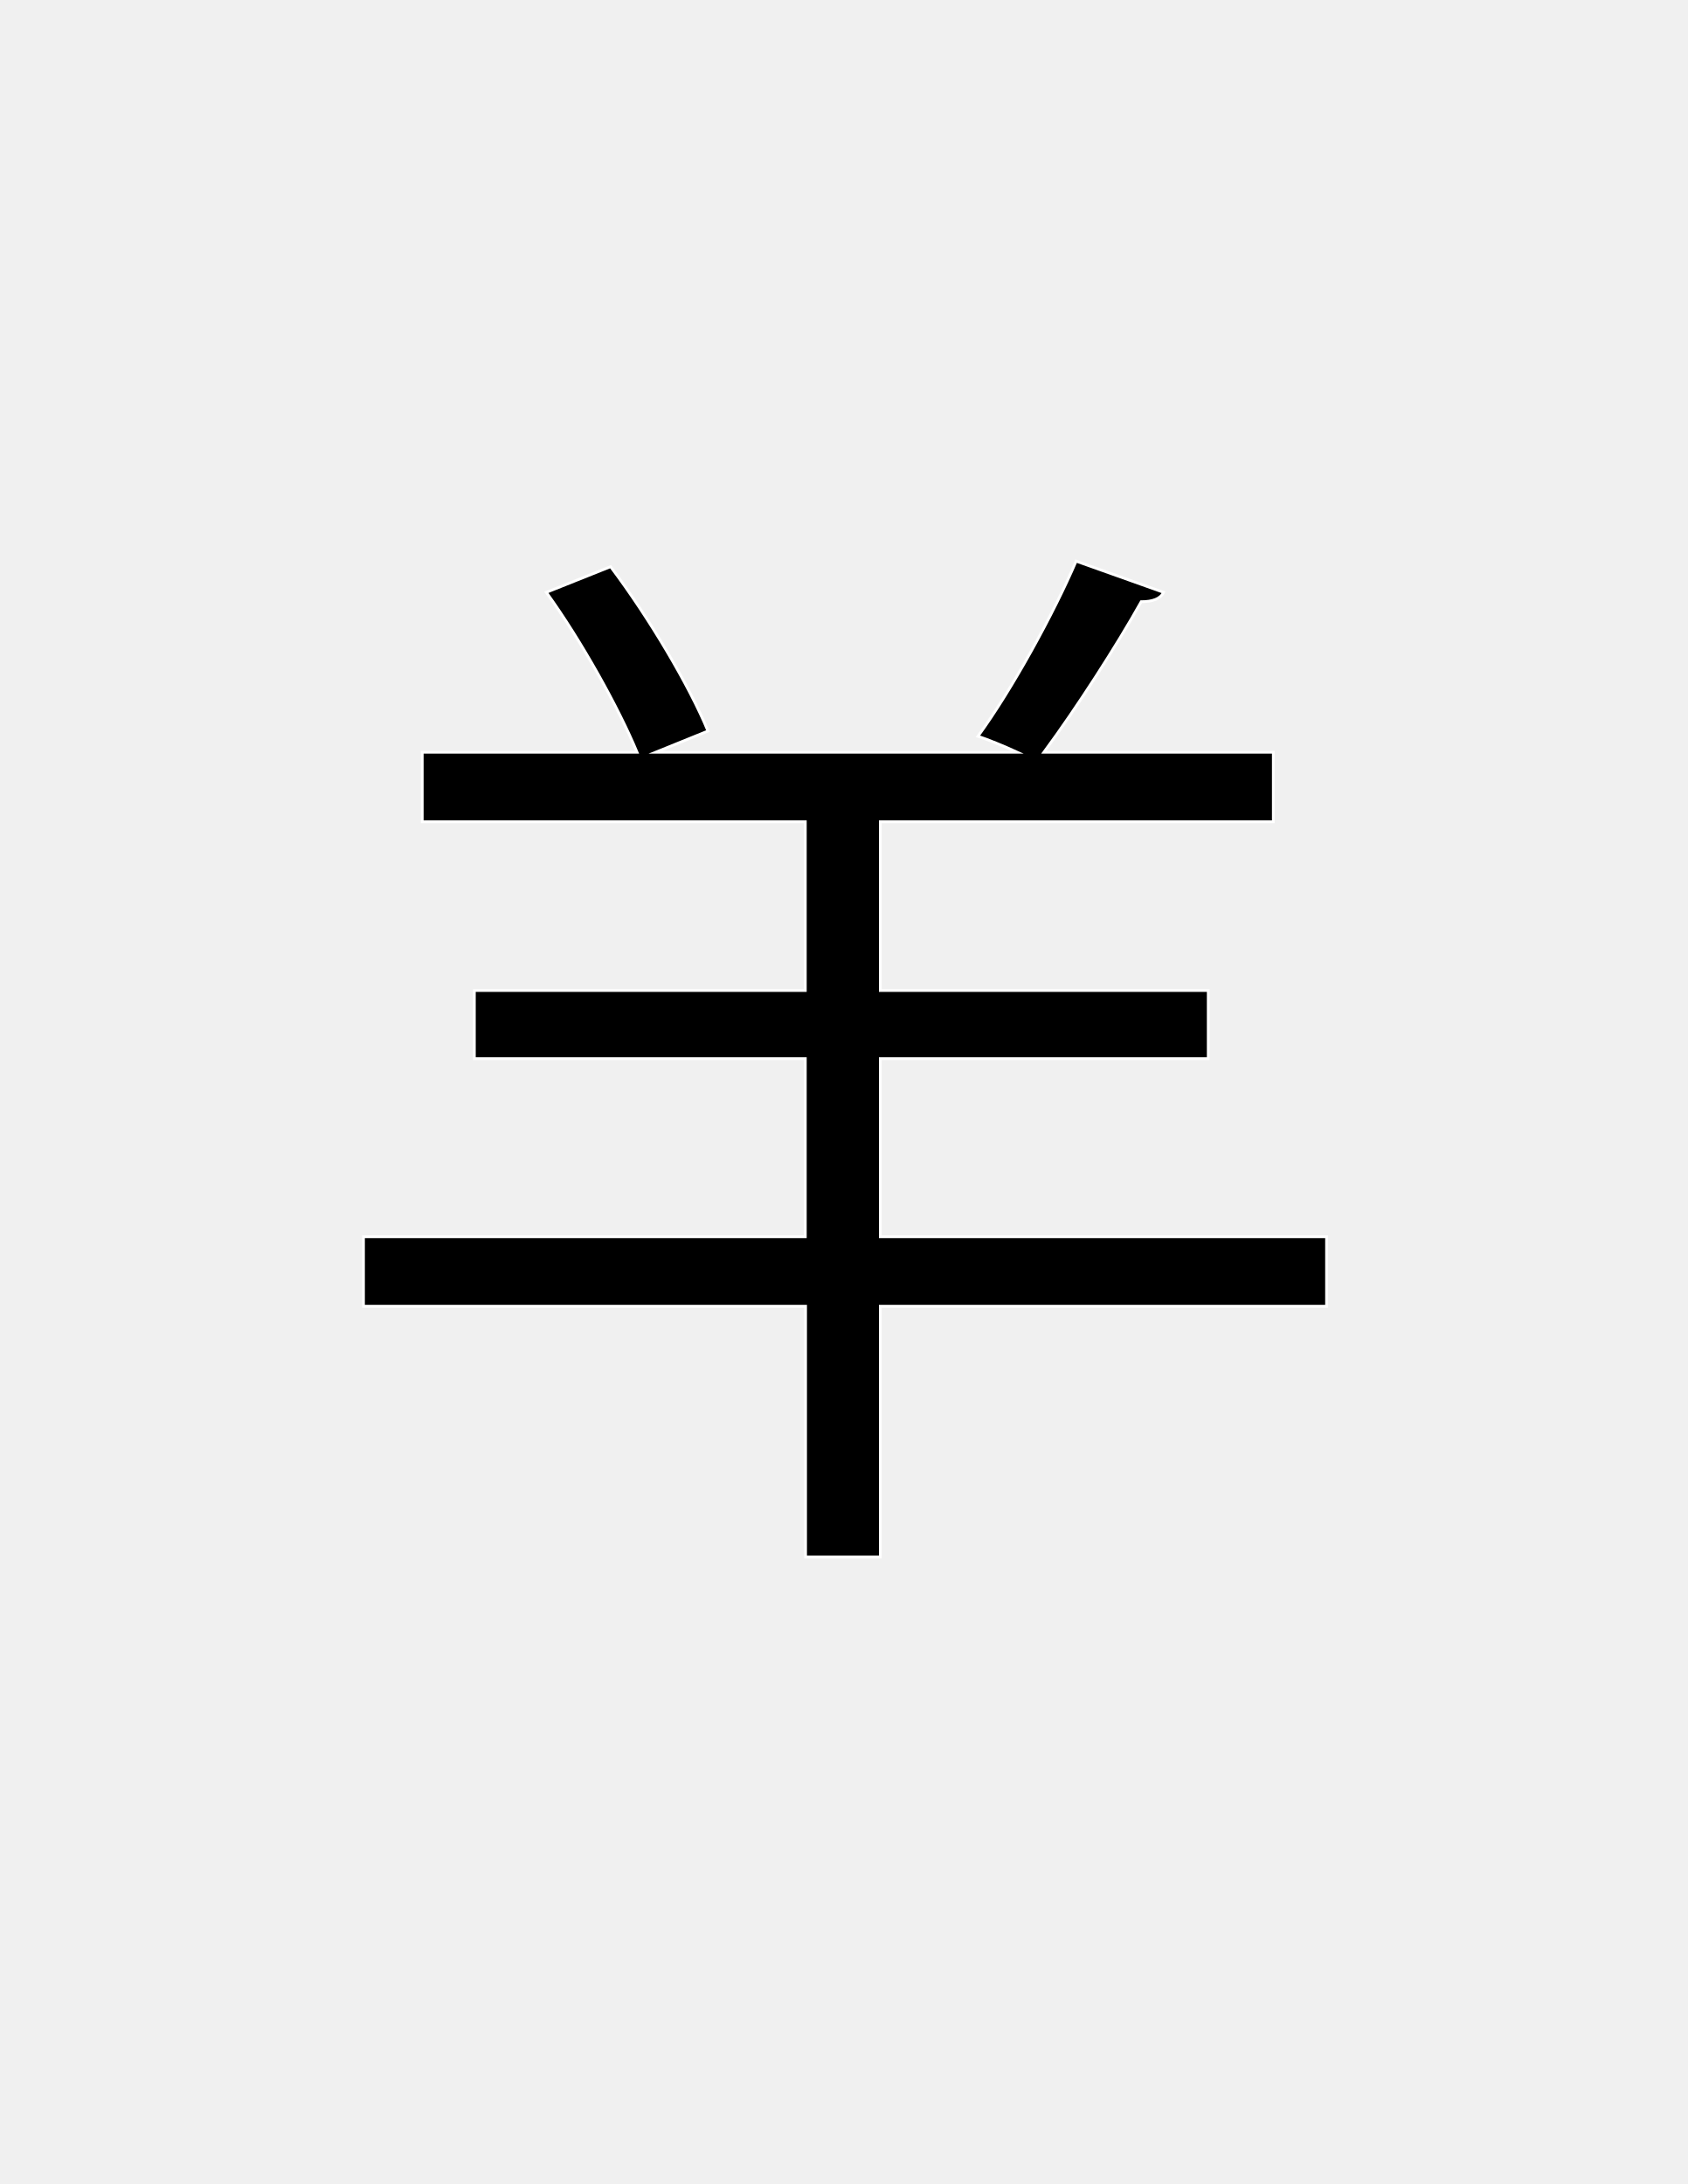
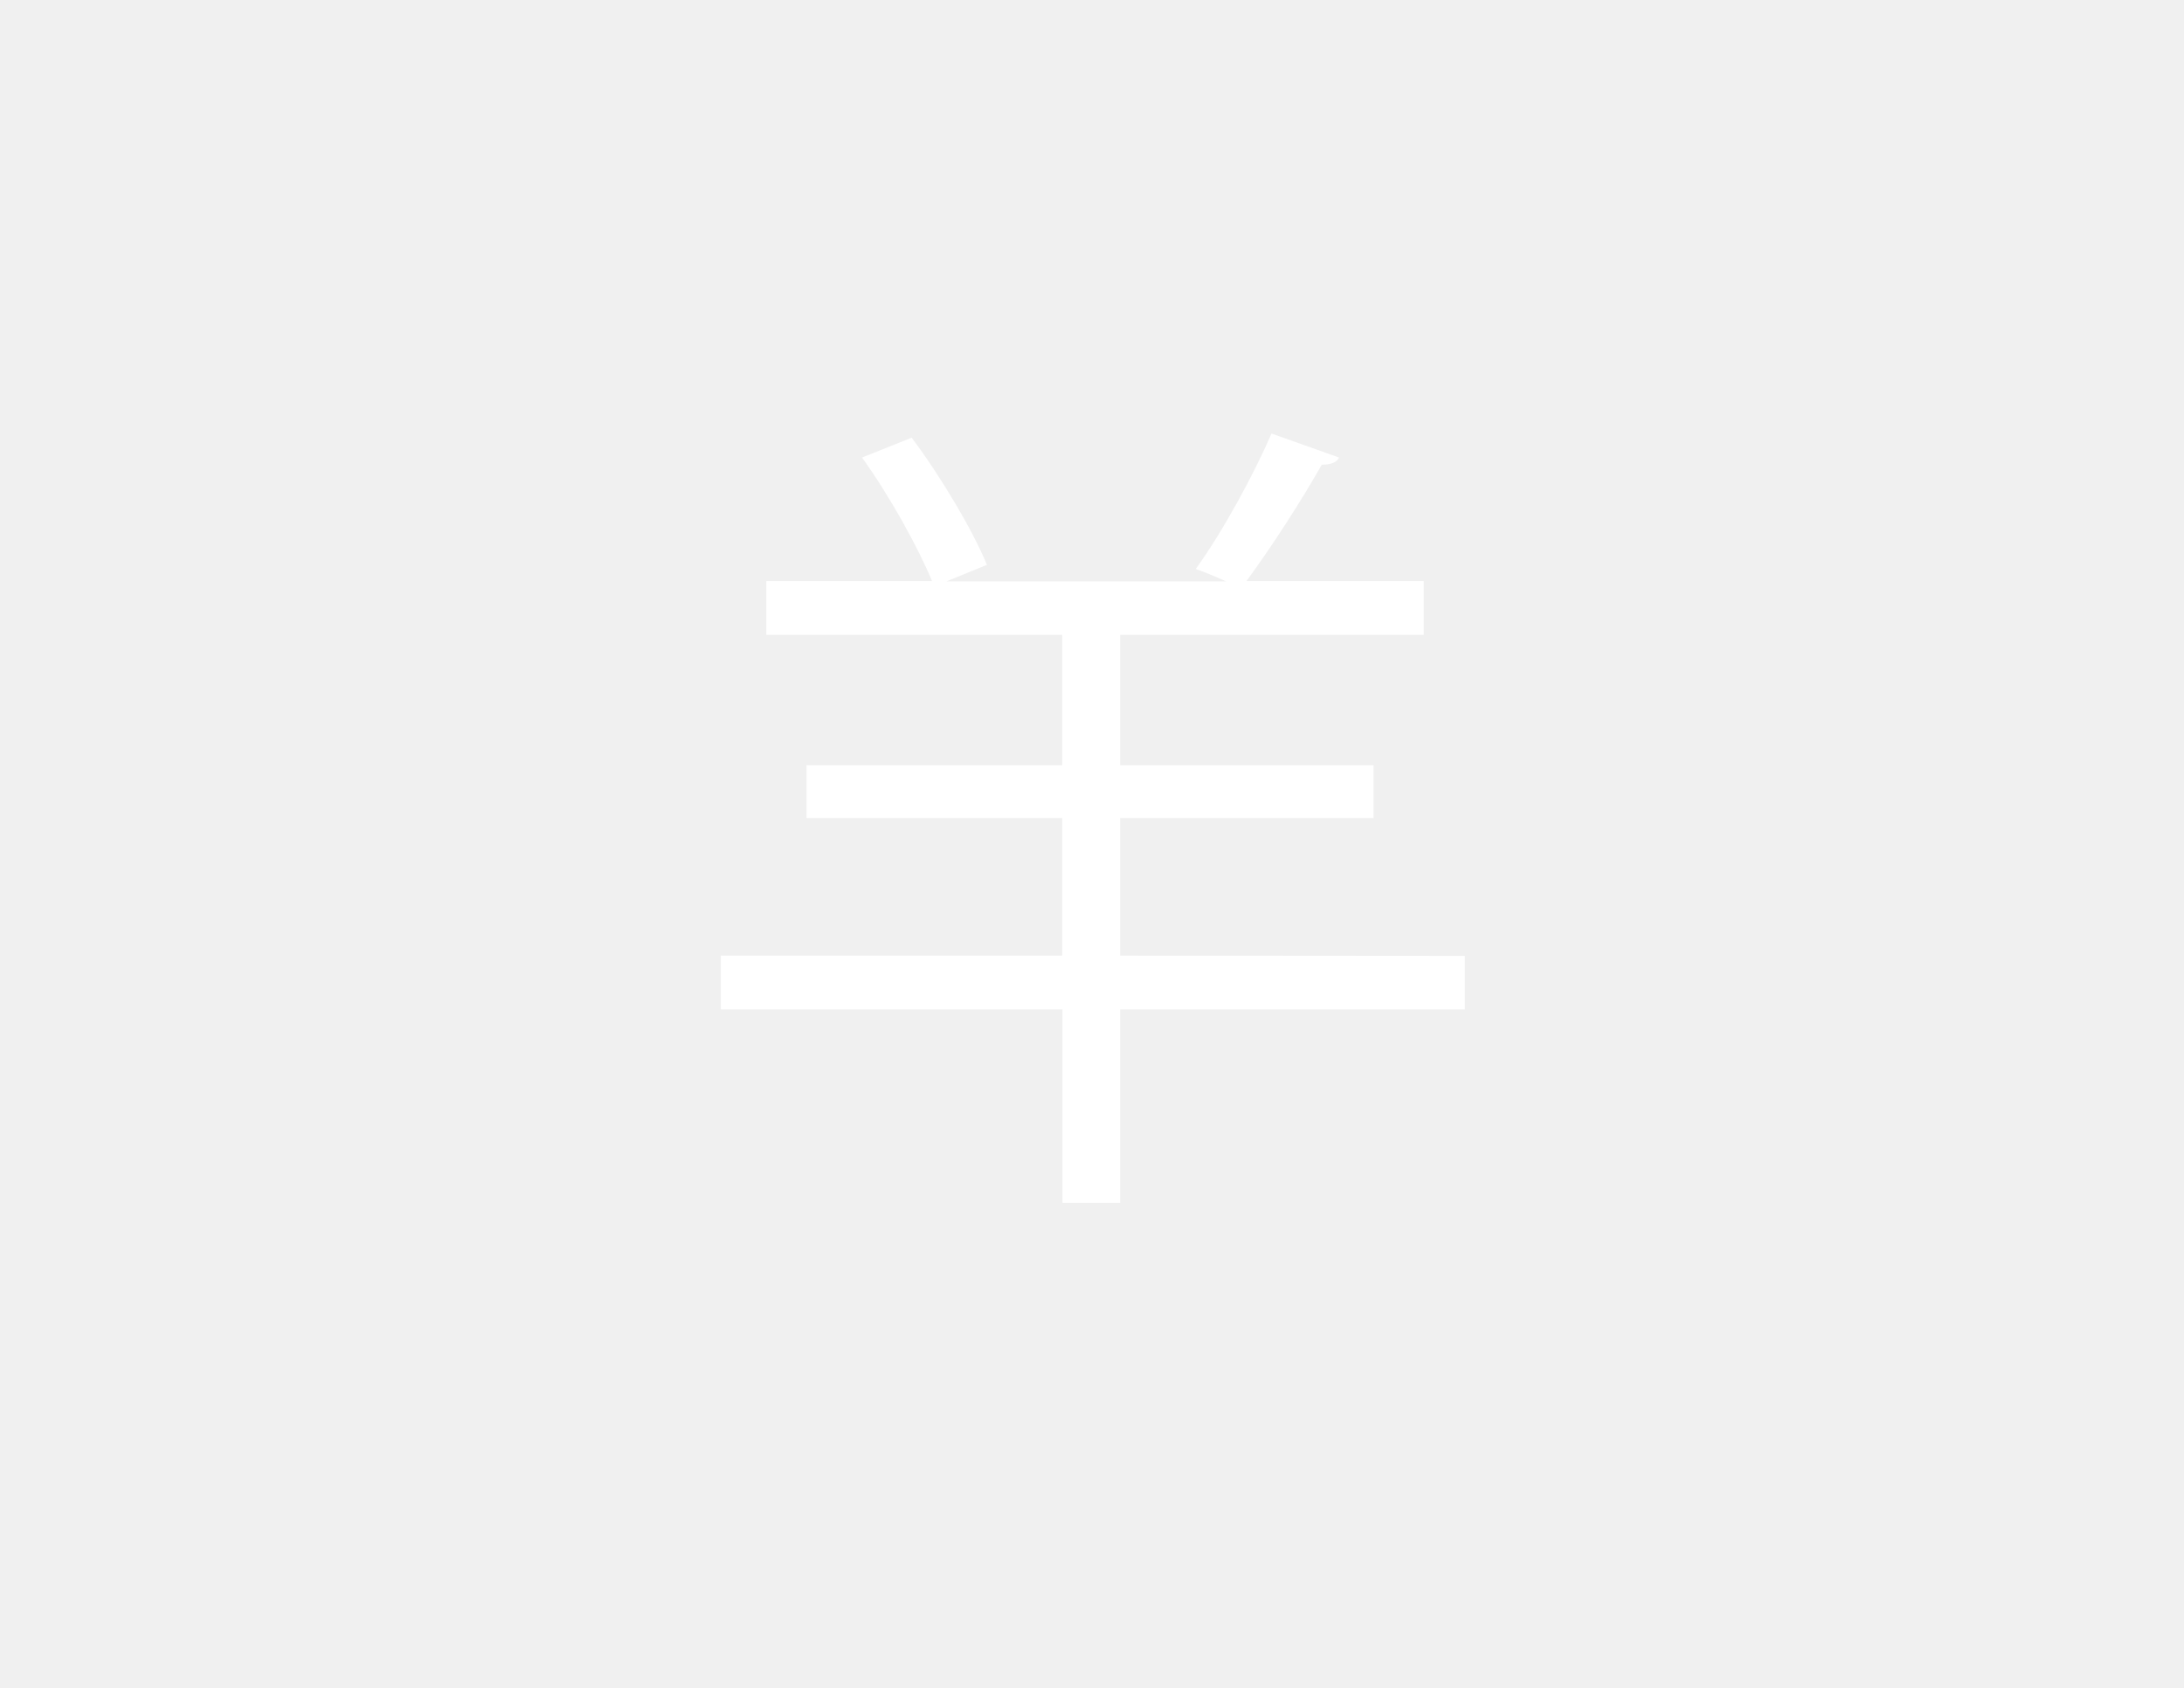
- <svg xmlns="http://www.w3.org/2000/svg" version="1.1" id="Layer_1" x="0px" y="0px" viewBox="0 0 612 792" enable-background="new 0 0 612 792" xml:space="preserve">
-   <path stroke="#FFFFFF" stroke-miterlimit="10" d="M481,448.5v25.2H319.2v90.9h-27.1v-90.9H131.8v-25.2H292v-64.6h-120v-24.7h120V298  H153.1v-25.2H231c-6.6-15.9-20.1-40.3-32.9-58l23.3-9.3c14,18.6,28.6,43.3,35.3,59.6l-19,7.7h131.2c-5-2.3-10.9-4.7-14.3-5.8  c12.4-17,27.5-44.6,35.6-63.5l31.7,11.3c-1.1,2.3-3.9,3.4-8.1,3.4c-8.9,15.9-23.3,38.3-35.3,54.6h83.2V298H319.2v61.2h118.9v24.7  H319.2v64.6H481z" />
+ <svg xmlns="http://www.w3.org/2000/svg" version="1.1" id="Layer_1" x="0px" y="0px" viewBox="0 0 792 612" enable-background="new 0 0 792 612" xml:space="preserve">
+   <path fill="#FFFFFF" d="M531.2,346.6V366h-125v70.2h-20.9V366H261.4v-19.5h123.8v-49.9h-92.7v-19.1h92.7v-47.3H277.9v-19.5H338  c-5.1-12.3-15.5-31.1-25.4-44.8l18-7.2c10.8,14.4,22.1,33.5,27.3,46.1l-14.7,6h101.4c-3.9-1.8-8.4-3.6-11-4.5  c9.6-13.1,21.2-34.5,27.5-49.1l24.5,8.7c-0.9,1.8-3,2.6-6.3,2.6c-6.9,12.3-18,29.6-27.3,42.2h64.3v19.5H406.2v47.3h91.9v19.1h-91.9  v49.9L531.2,346.6L531.2,346.6z" />
</svg>
